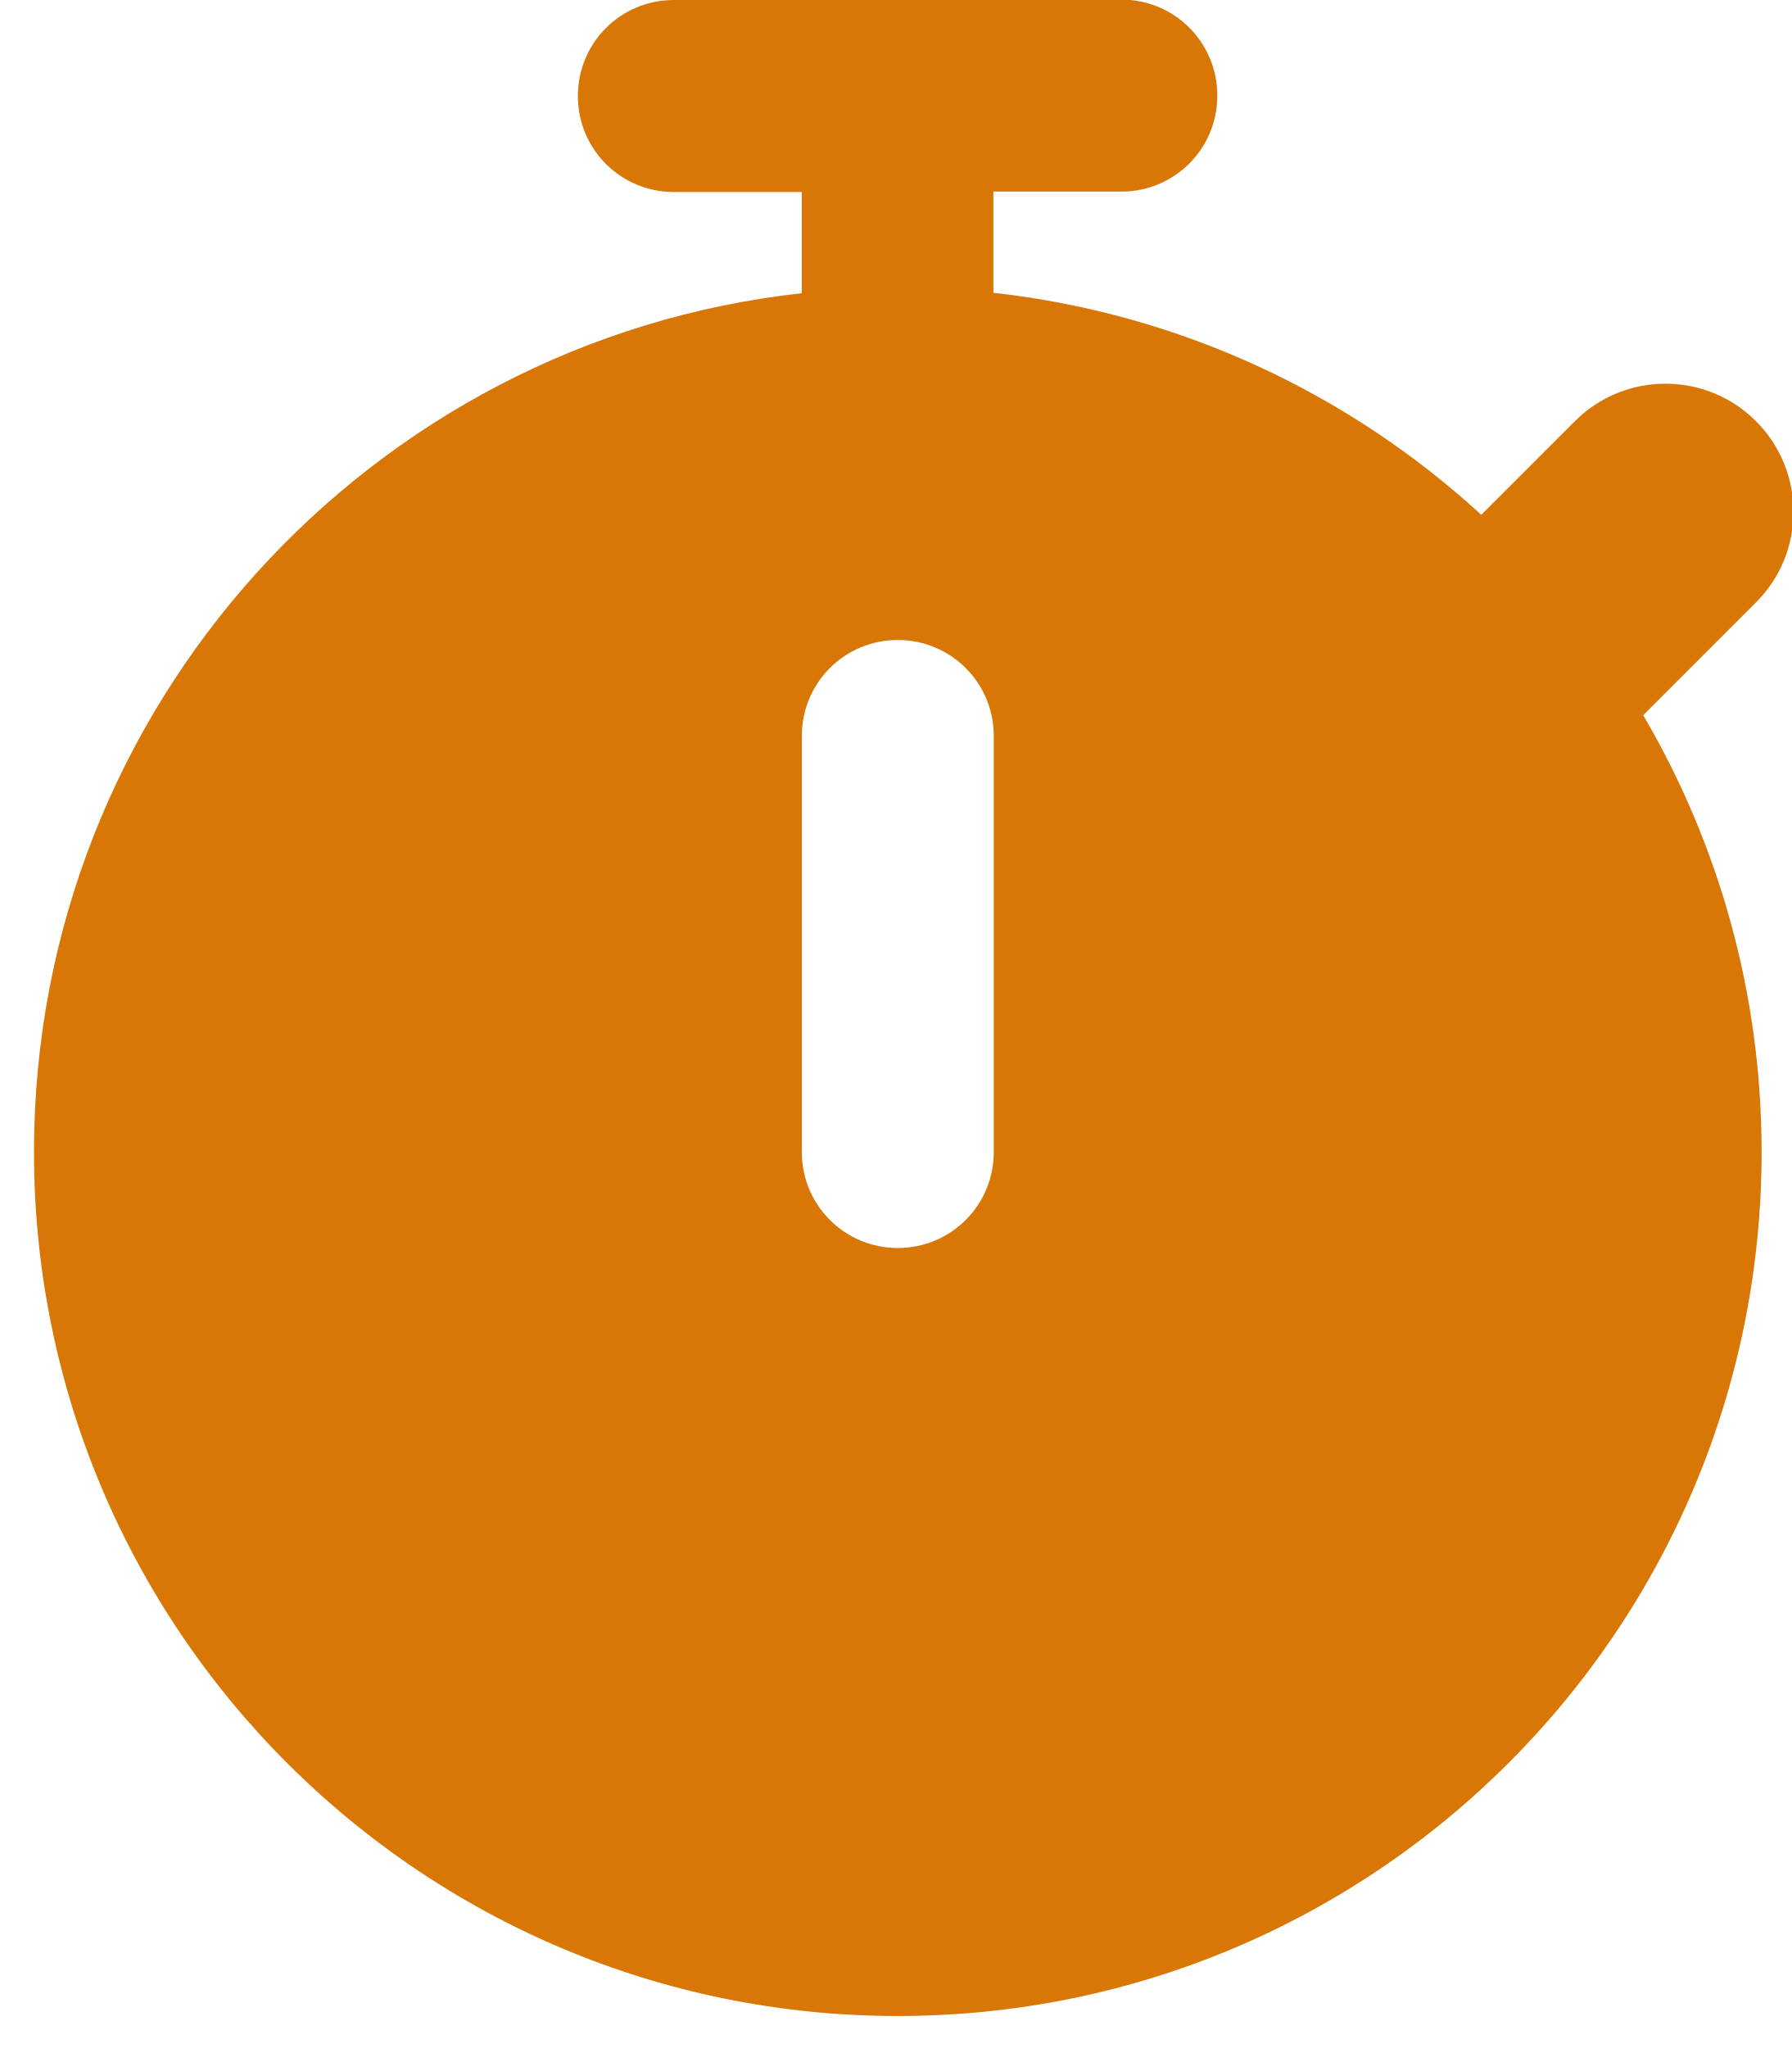
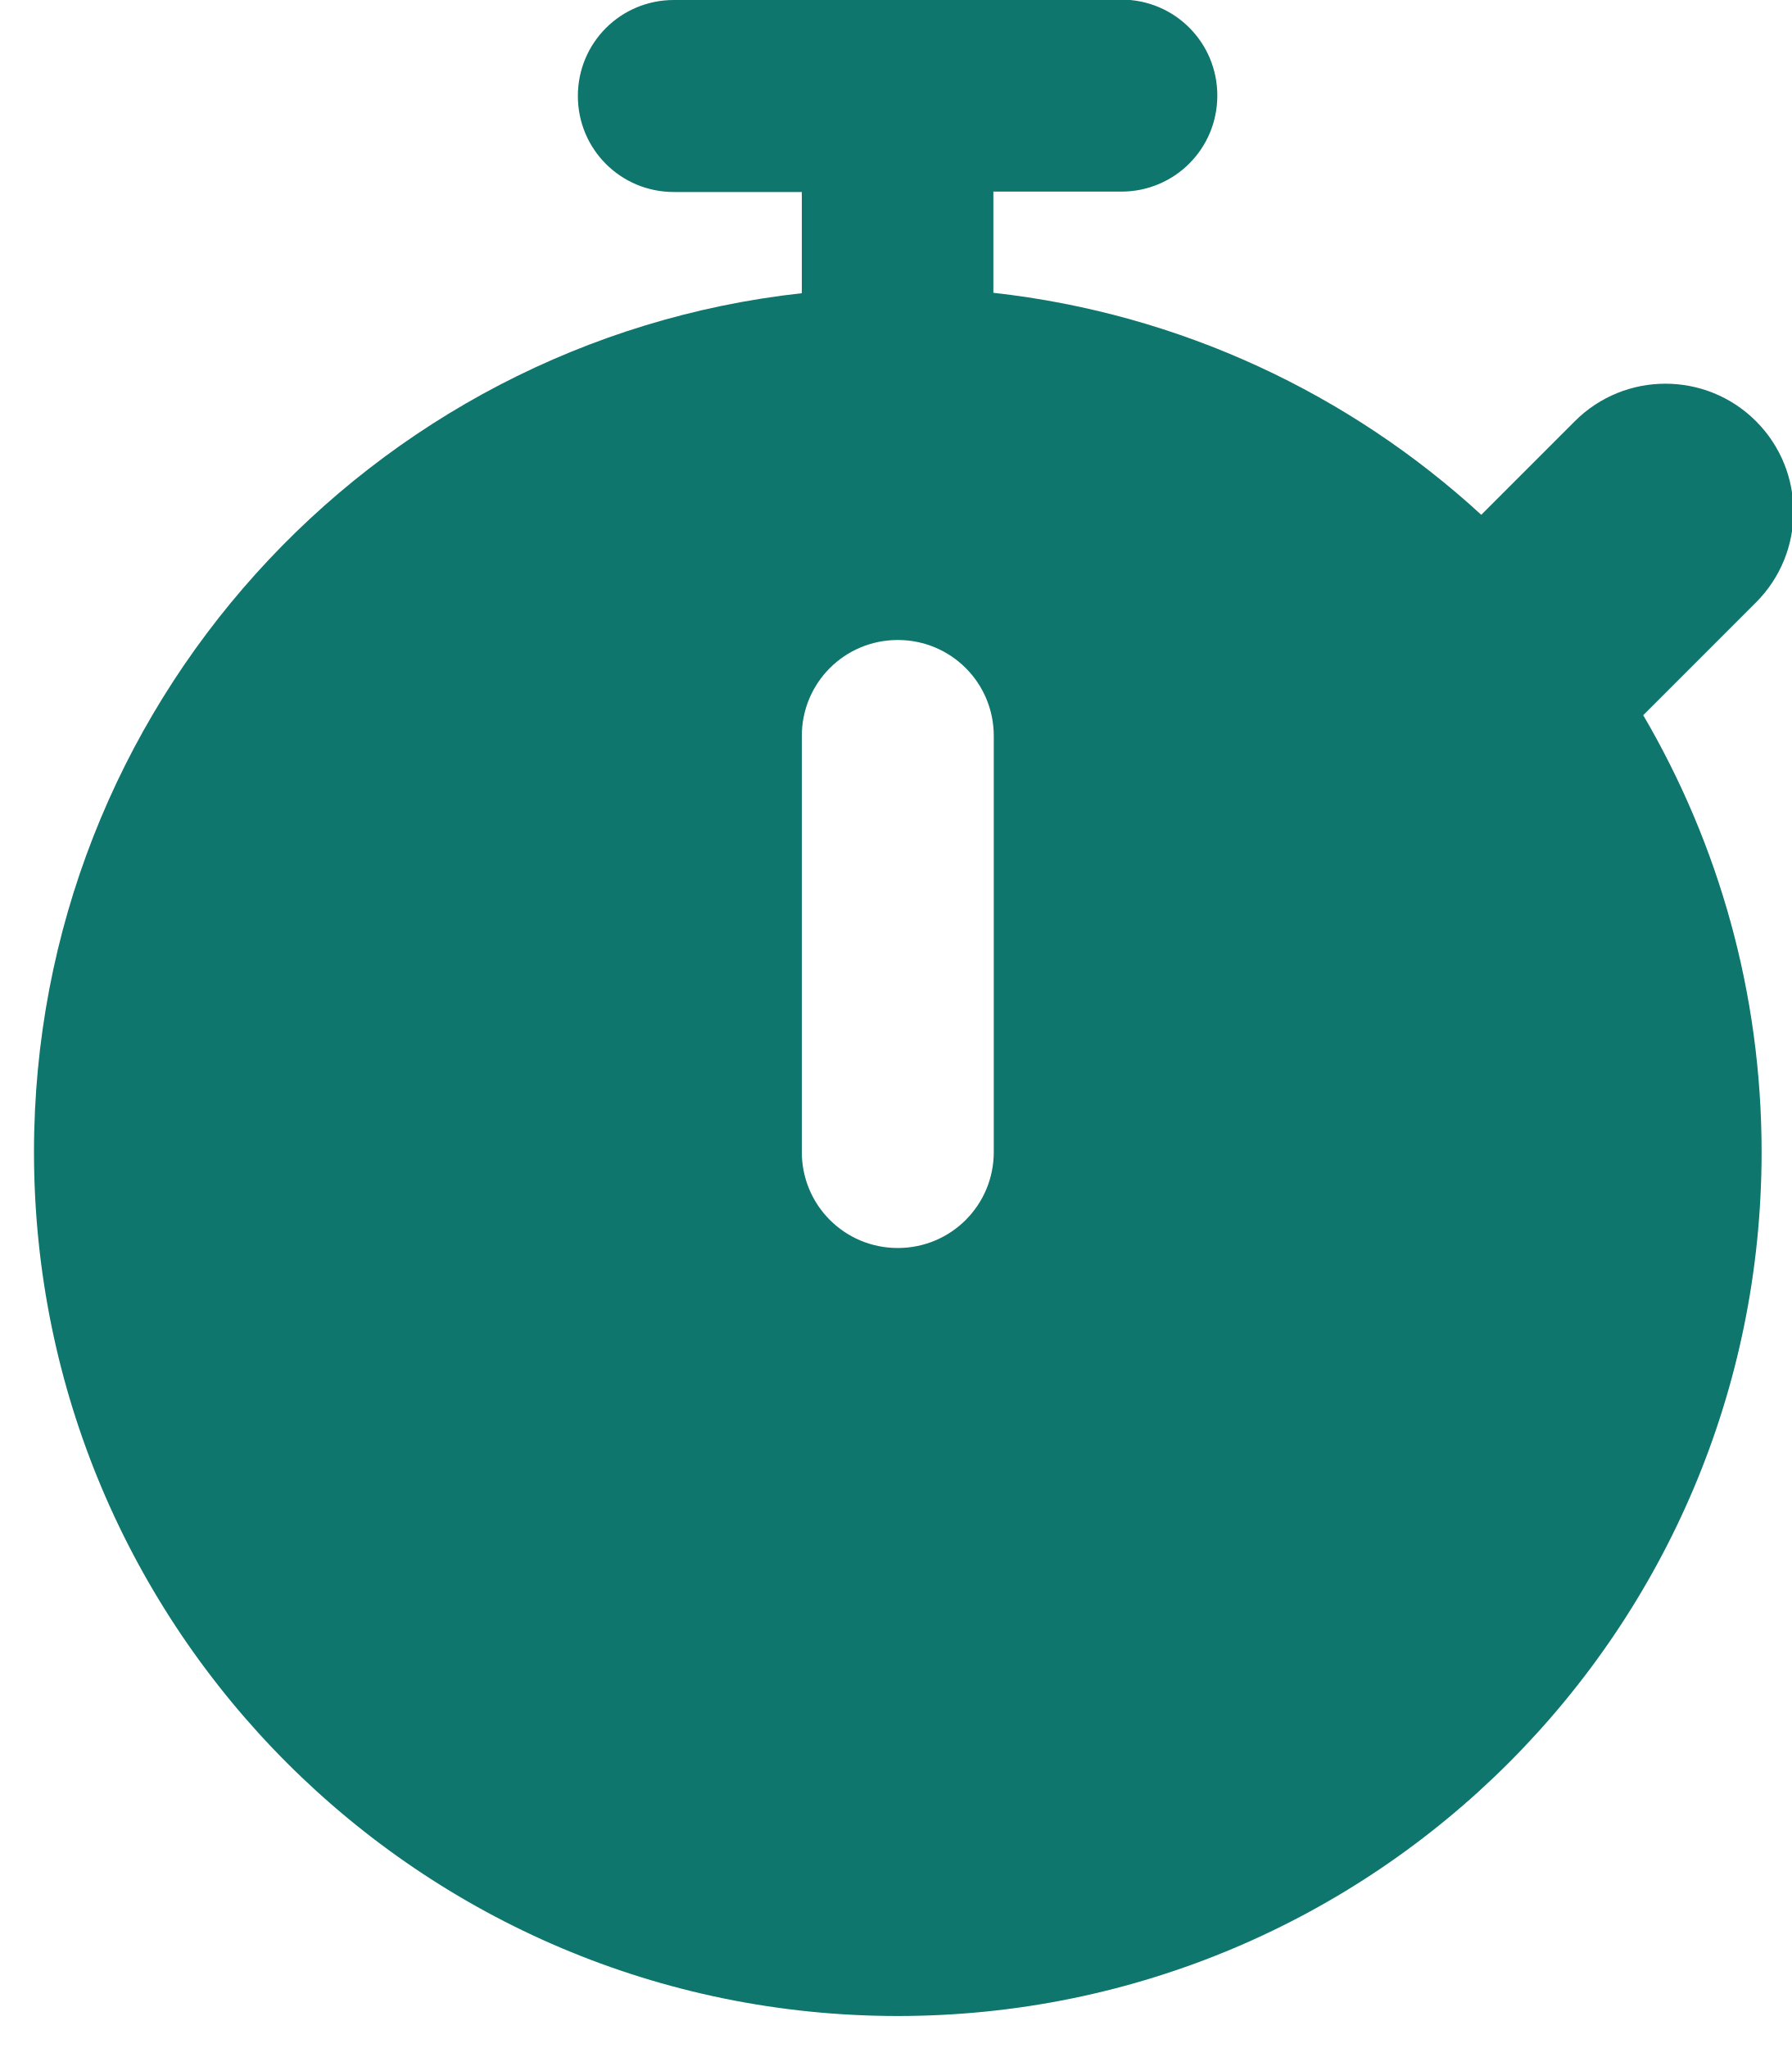
<svg xmlns="http://www.w3.org/2000/svg" viewBox="0 0 448 512">
-   <path fill="#D97706" d="M168.5 0c-13.3 0-24 10.7-24 24s10.7 24 24 24l32 0 0 25.3c-108 11.9-192 103.5-192 214.7 0 119.3 96.7 216 216 216s216-96.7 216-216c0-39.8-10.8-77.1-29.6-109.2l28.2-28.2c12.5-12.5 12.5-32.8 0-45.3s-32.8-12.5-45.3 0l-23.4 23.4c-32.9-30.2-75.2-50.3-122-55.5l0-25.3 32 0c13.3 0 24-10.7 24-24s-10.7-24-24-24l-112 0zm80 184l0 104c0 13.3-10.7 24-24 24s-24-10.7-24-24l0-104c0-13.3 10.7-24 24-24s24 10.7 24 24z" />
+   <path fill="#0F766E" d="M168.5 0c-13.3 0-24 10.7-24 24s10.7 24 24 24l32 0 0 25.3c-108 11.9-192 103.5-192 214.7 0 119.3 96.7 216 216 216s216-96.7 216-216c0-39.8-10.8-77.1-29.6-109.2l28.2-28.2c12.5-12.5 12.5-32.8 0-45.3s-32.8-12.5-45.3 0l-23.4 23.4c-32.9-30.2-75.2-50.3-122-55.5l0-25.3 32 0c13.3 0 24-10.7 24-24s-10.7-24-24-24l-112 0zm80 184l0 104c0 13.3-10.7 24-24 24s-24-10.7-24-24l0-104c0-13.3 10.7-24 24-24s24 10.7 24 24z" />
</svg>
